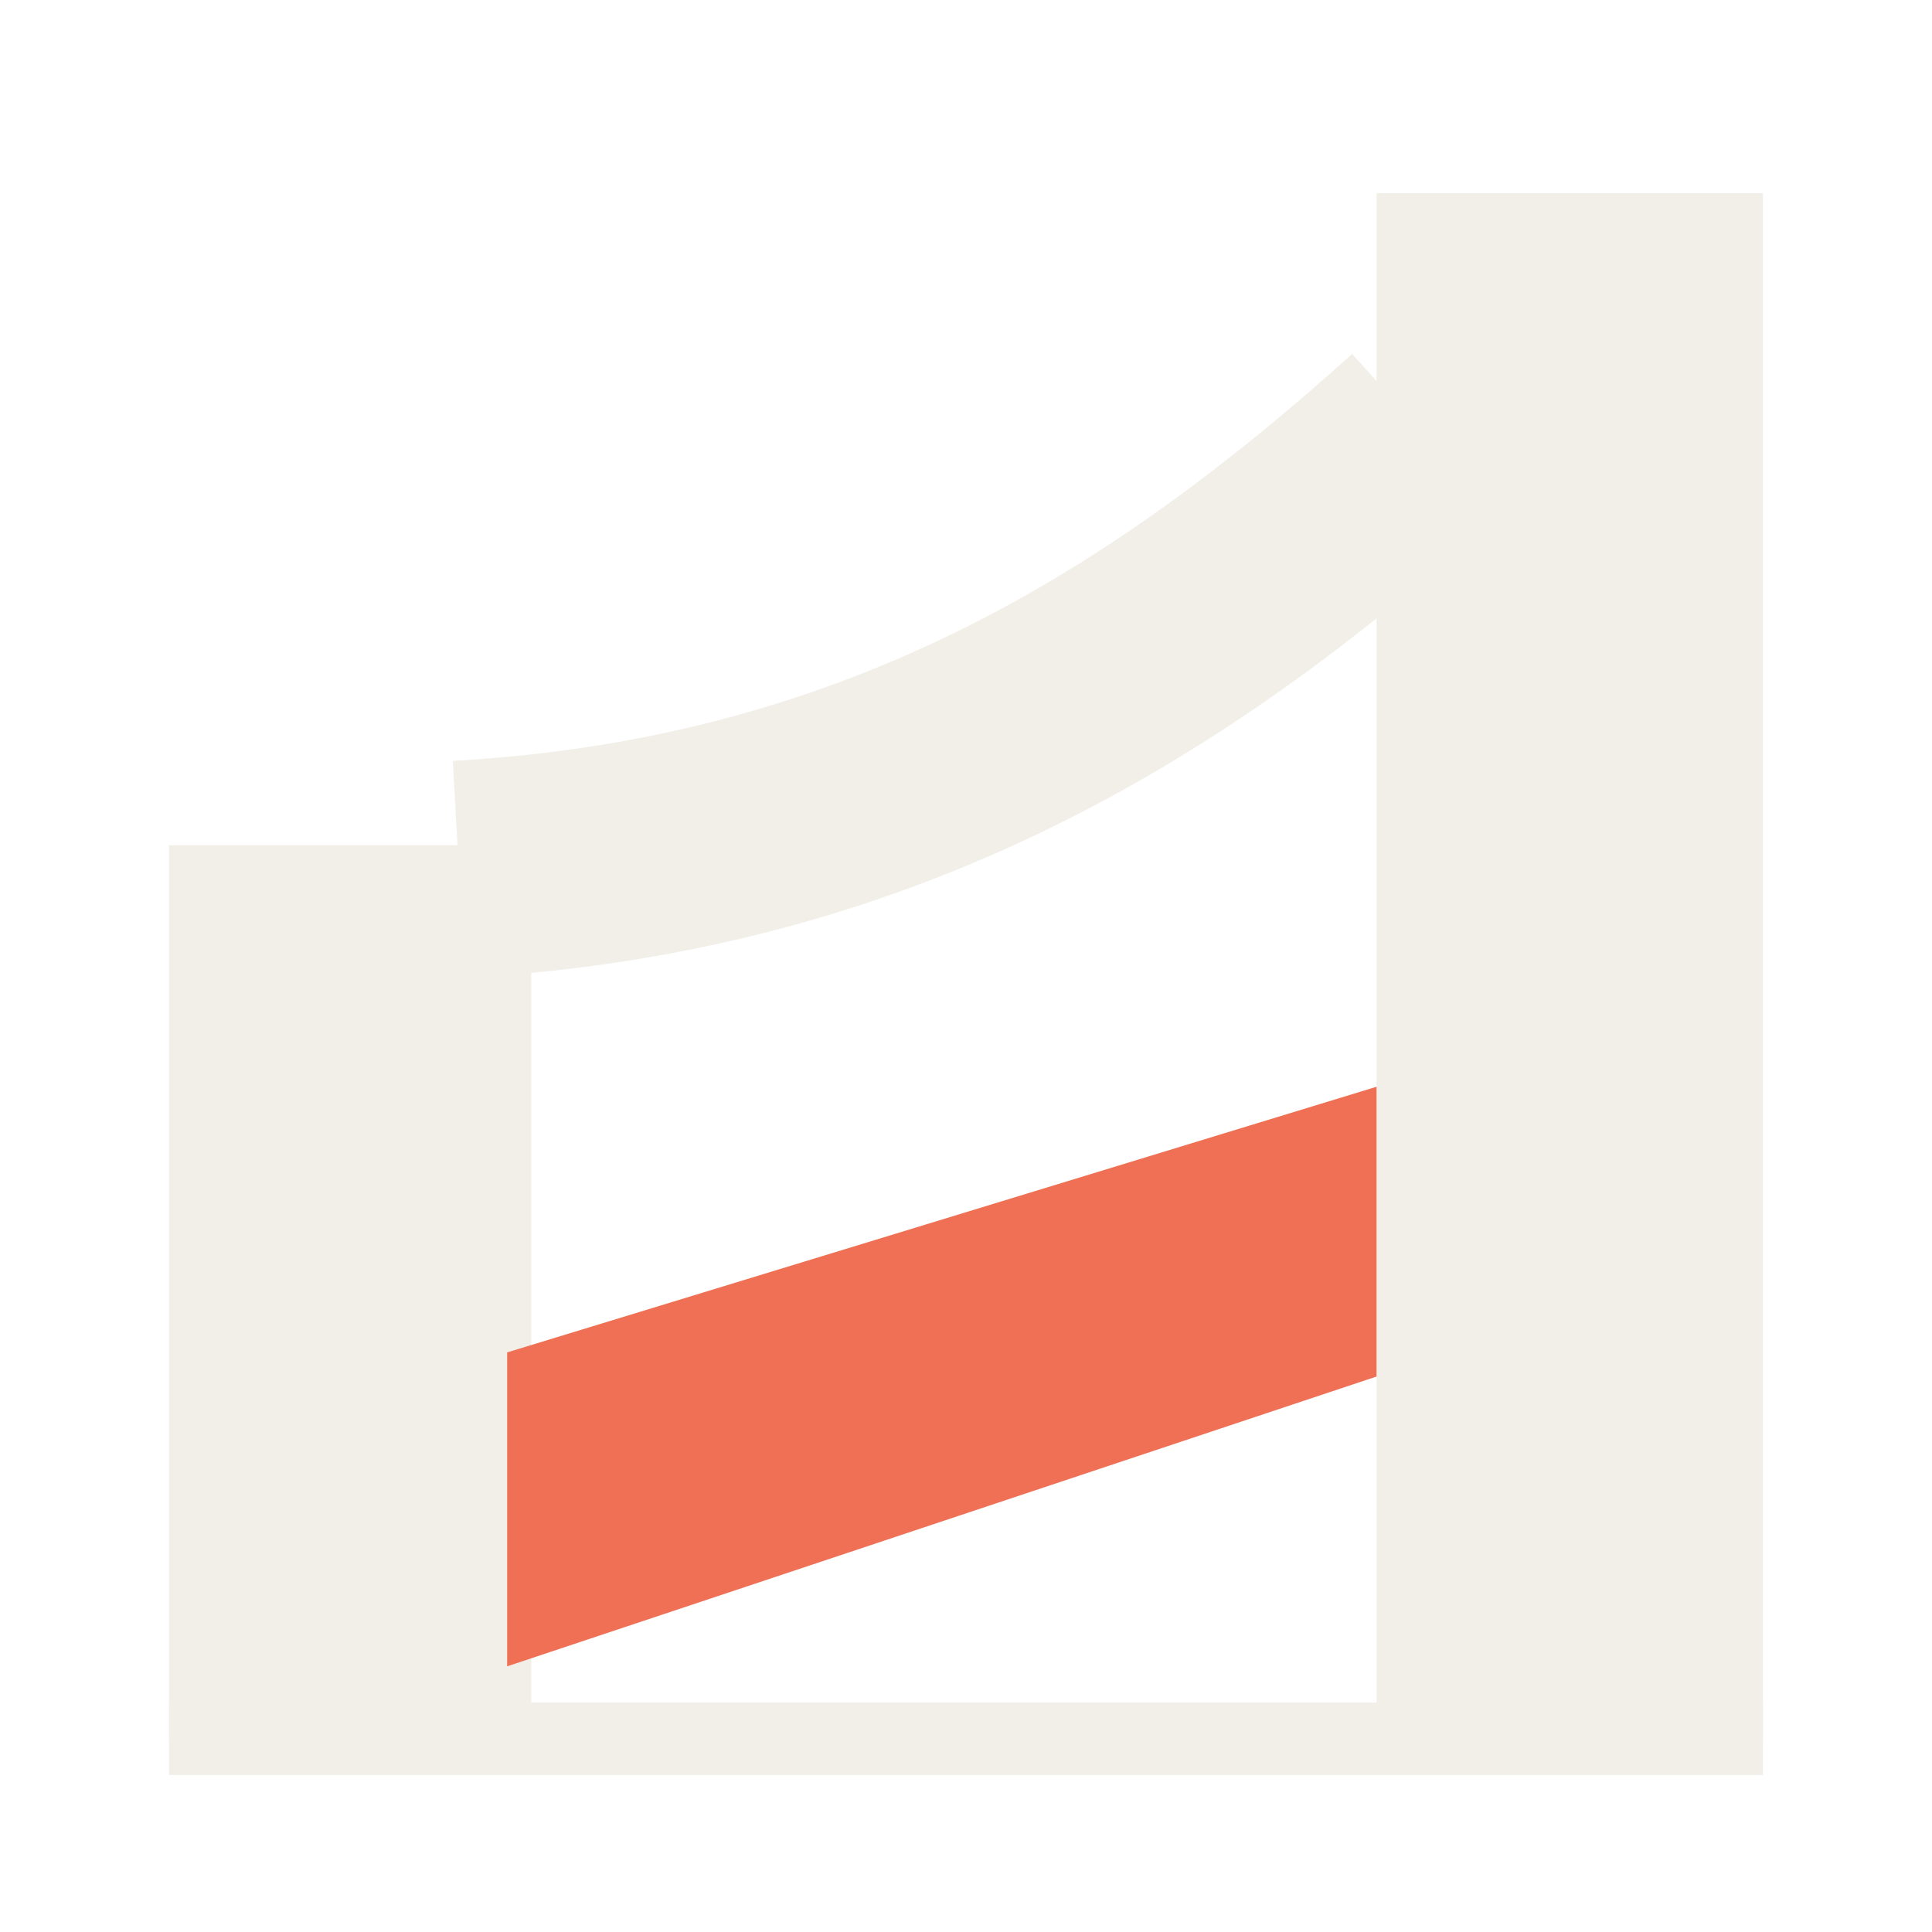
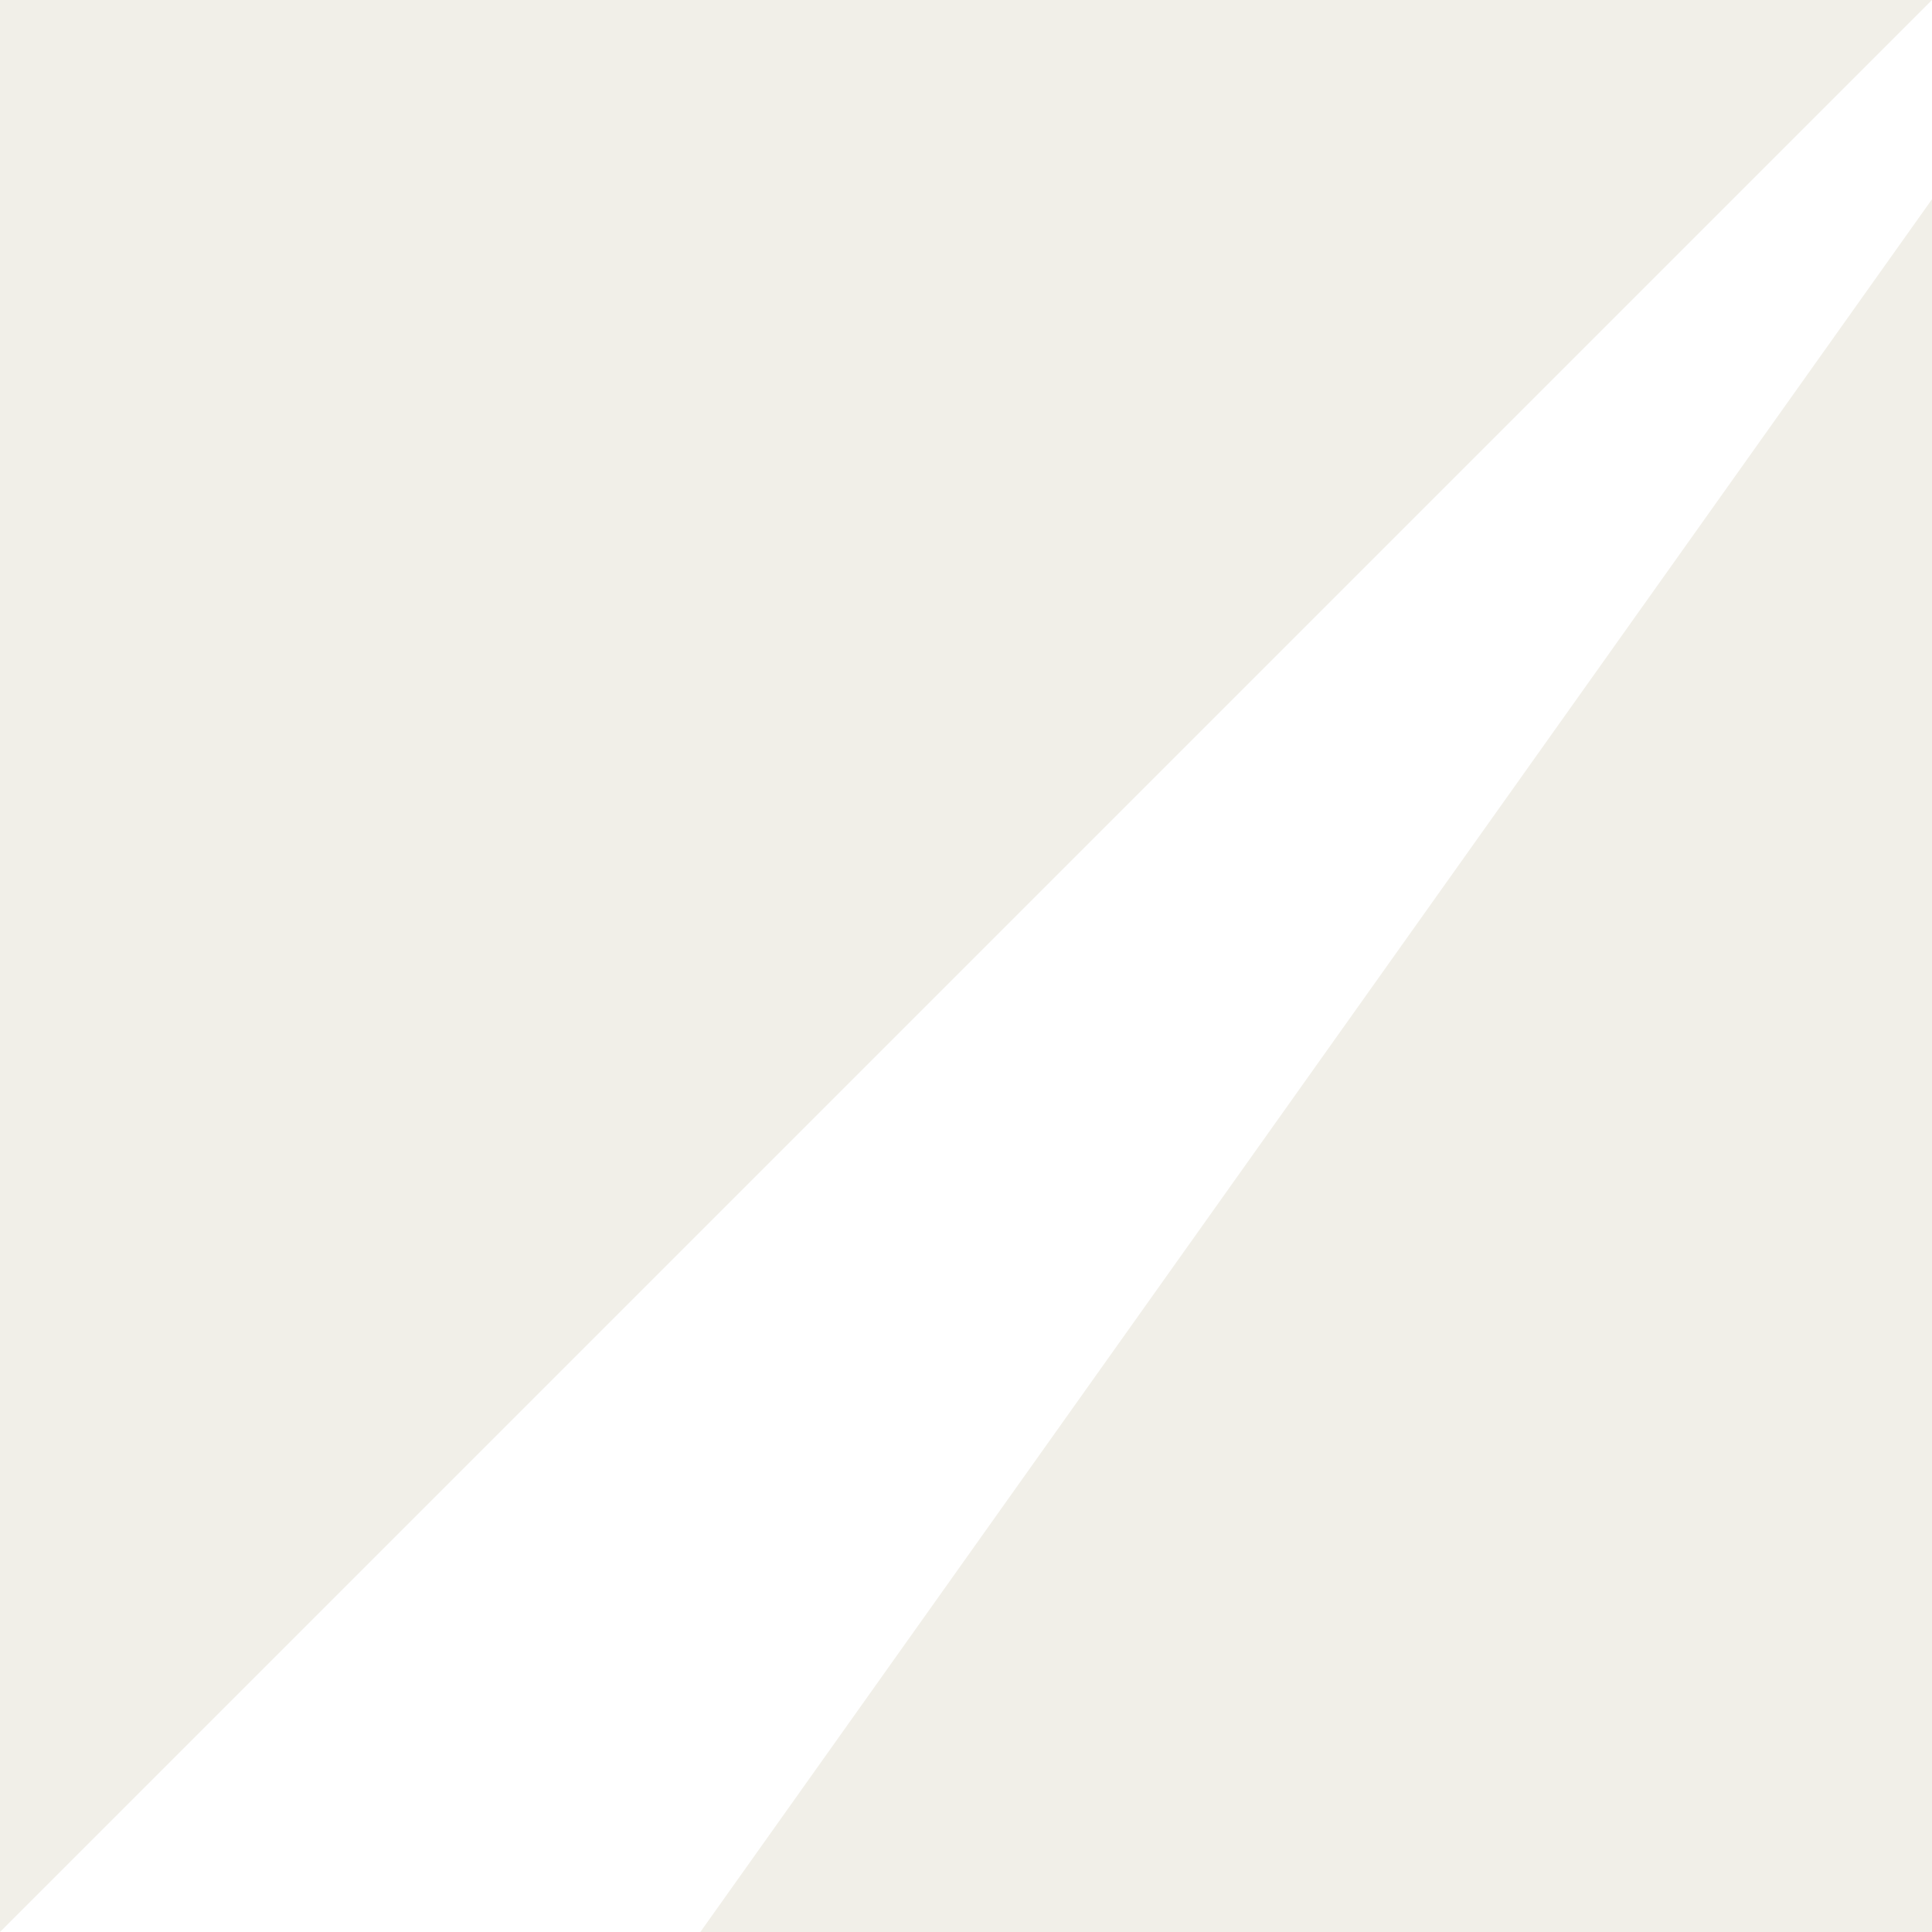
- <svg xmlns="http://www.w3.org/2000/svg" viewBox="0 0 80 80" role="img" aria-label="Flying Buttress abstract architectural symbol">
-   <path d="M7 72V35H22V72H7Z" fill="#F1EFE8" />
-   <path d="M57 72V8H73V72H57Z" fill="#F1EFE8" />
-   <path d="M19 36C37 35 49 27 59 18" stroke="#F1EFE8" stroke-width="9" stroke-linejoin="round" fill="none" />
-   <path d="M21 56L57 45V57L21 69Z" fill="#EF7054" />
-   <path d="M7 72H73" stroke="#F1EFE8" stroke-width="3" />
+ <svg xmlns="http://www.w3.org/2000/svg" viewBox="0 0 64 64" role="img" aria-label="Flying Buttress symbol">
+   <path d="M0 0H64V64H0ZM0 64L64 0V6.6L23.2 64Z" fill="#F1EFE8" fill-rule="evenodd" />
</svg>
